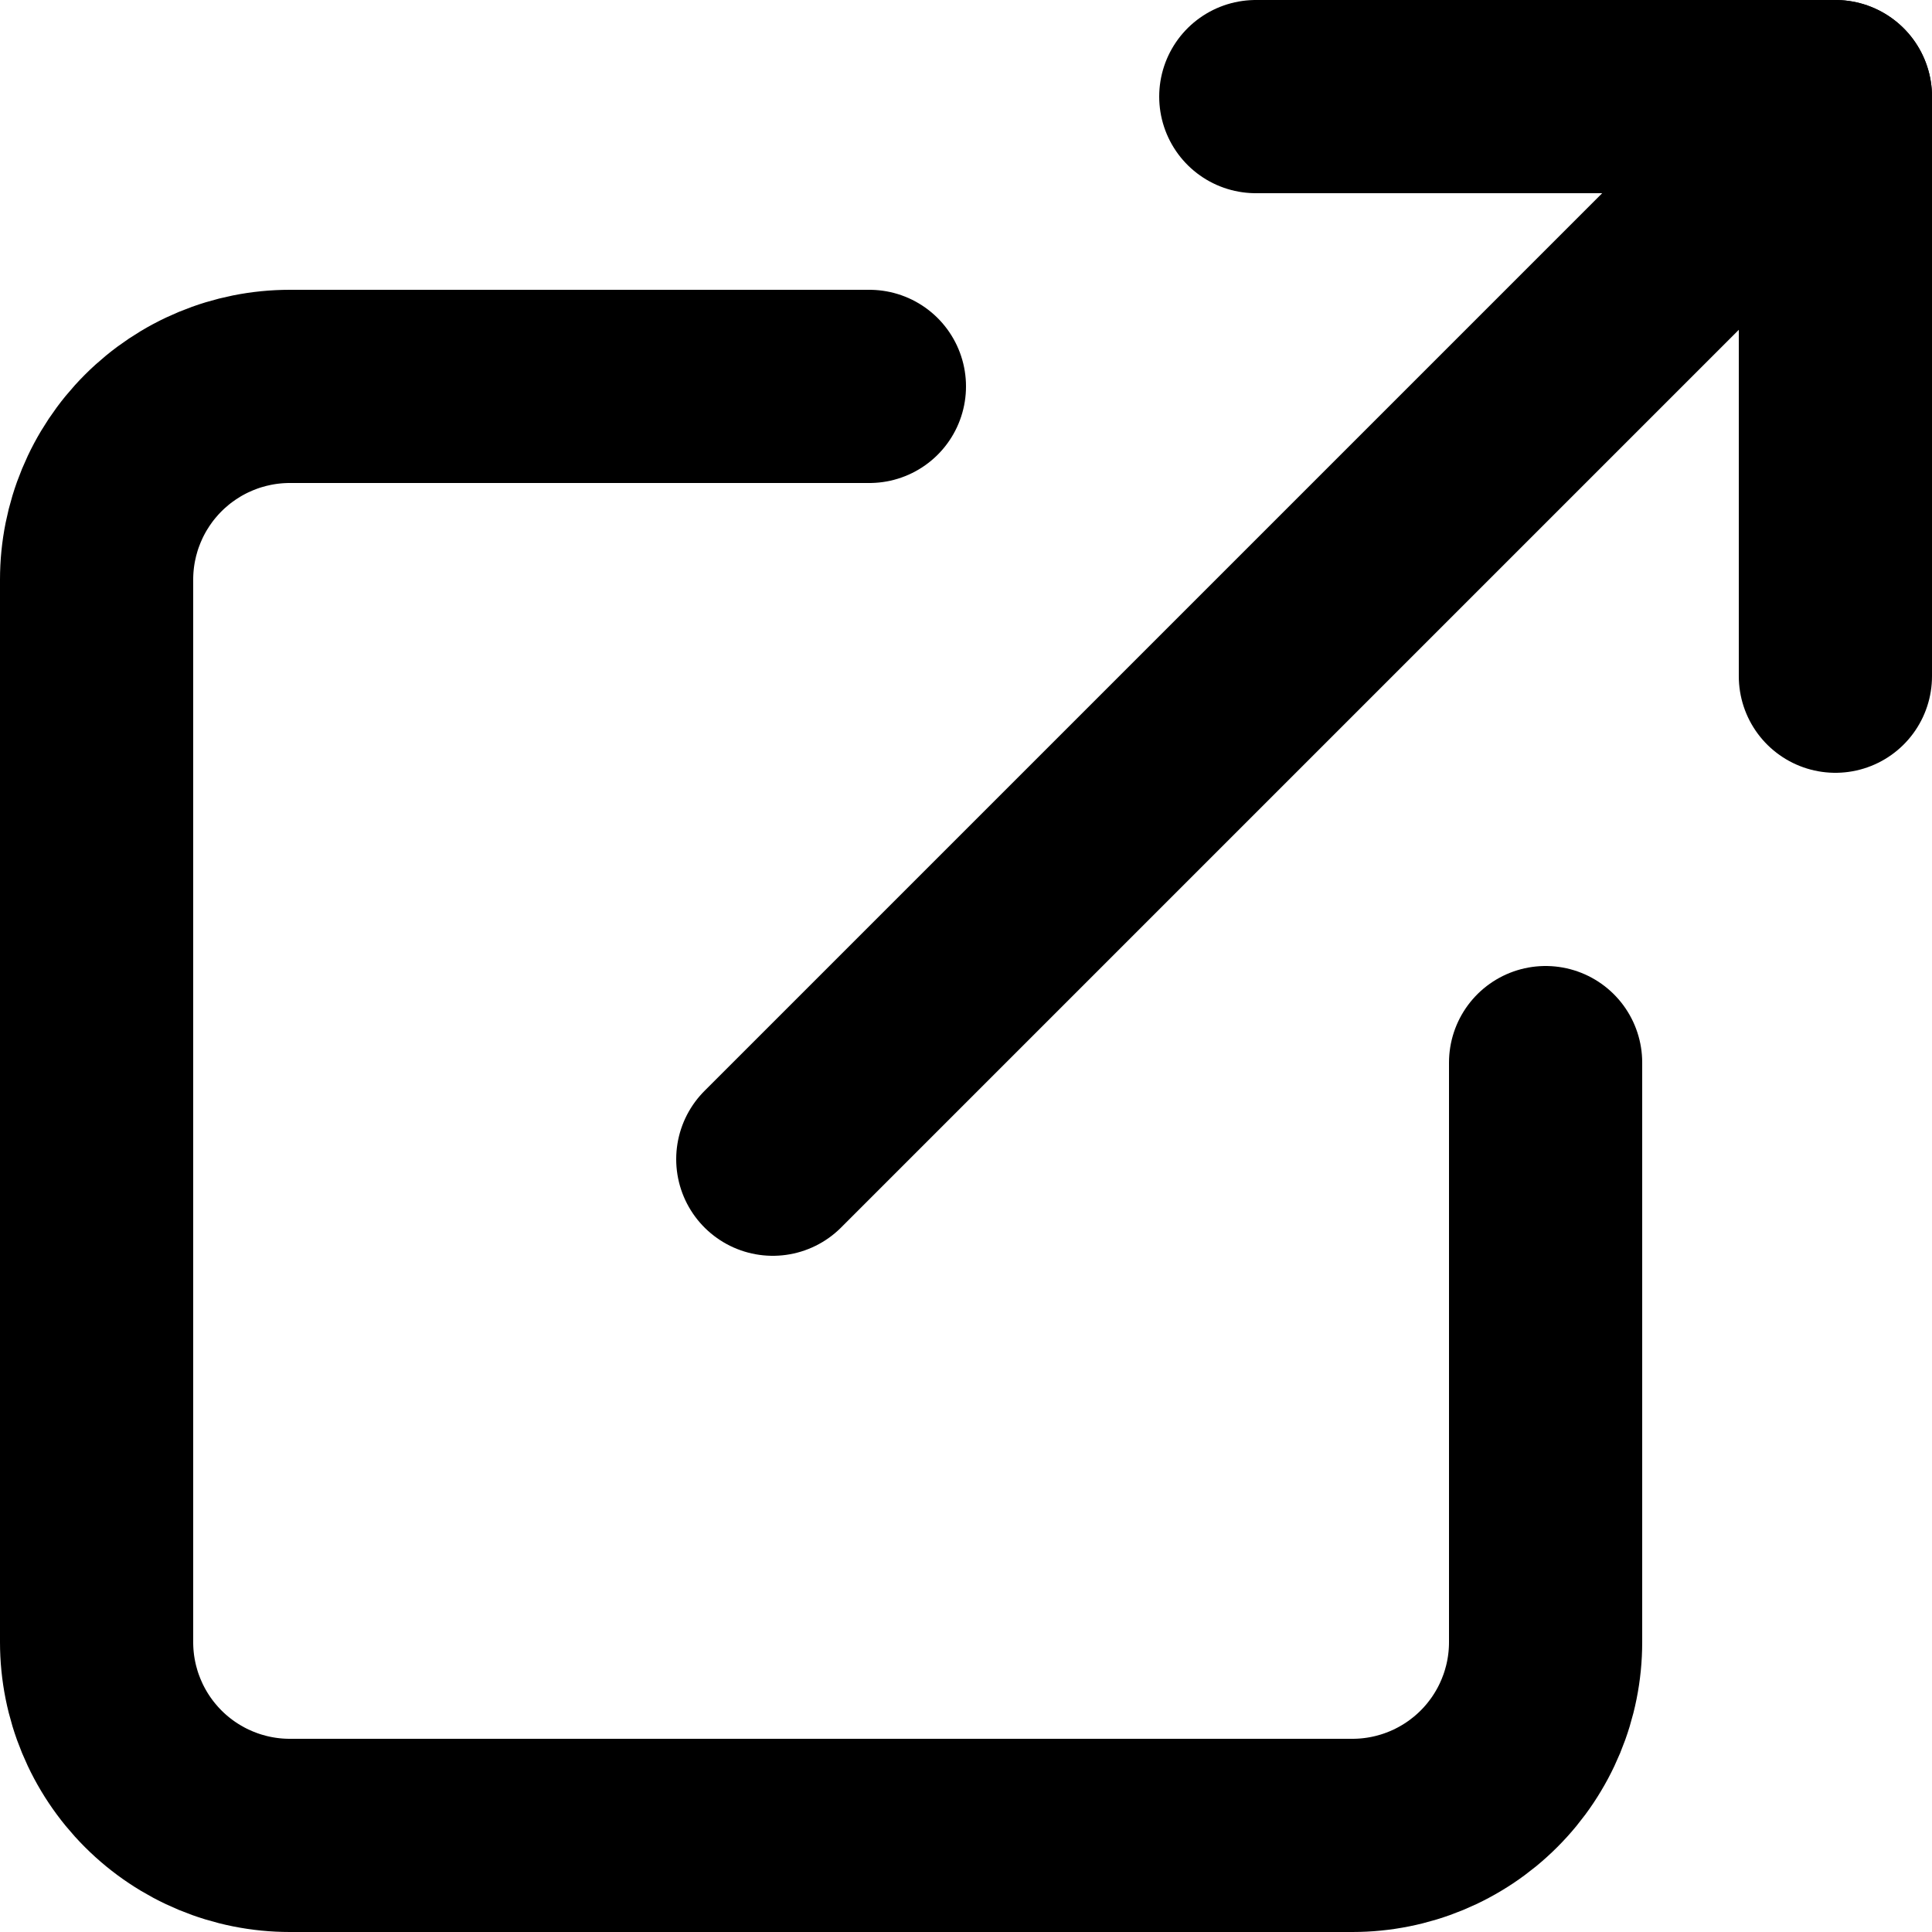
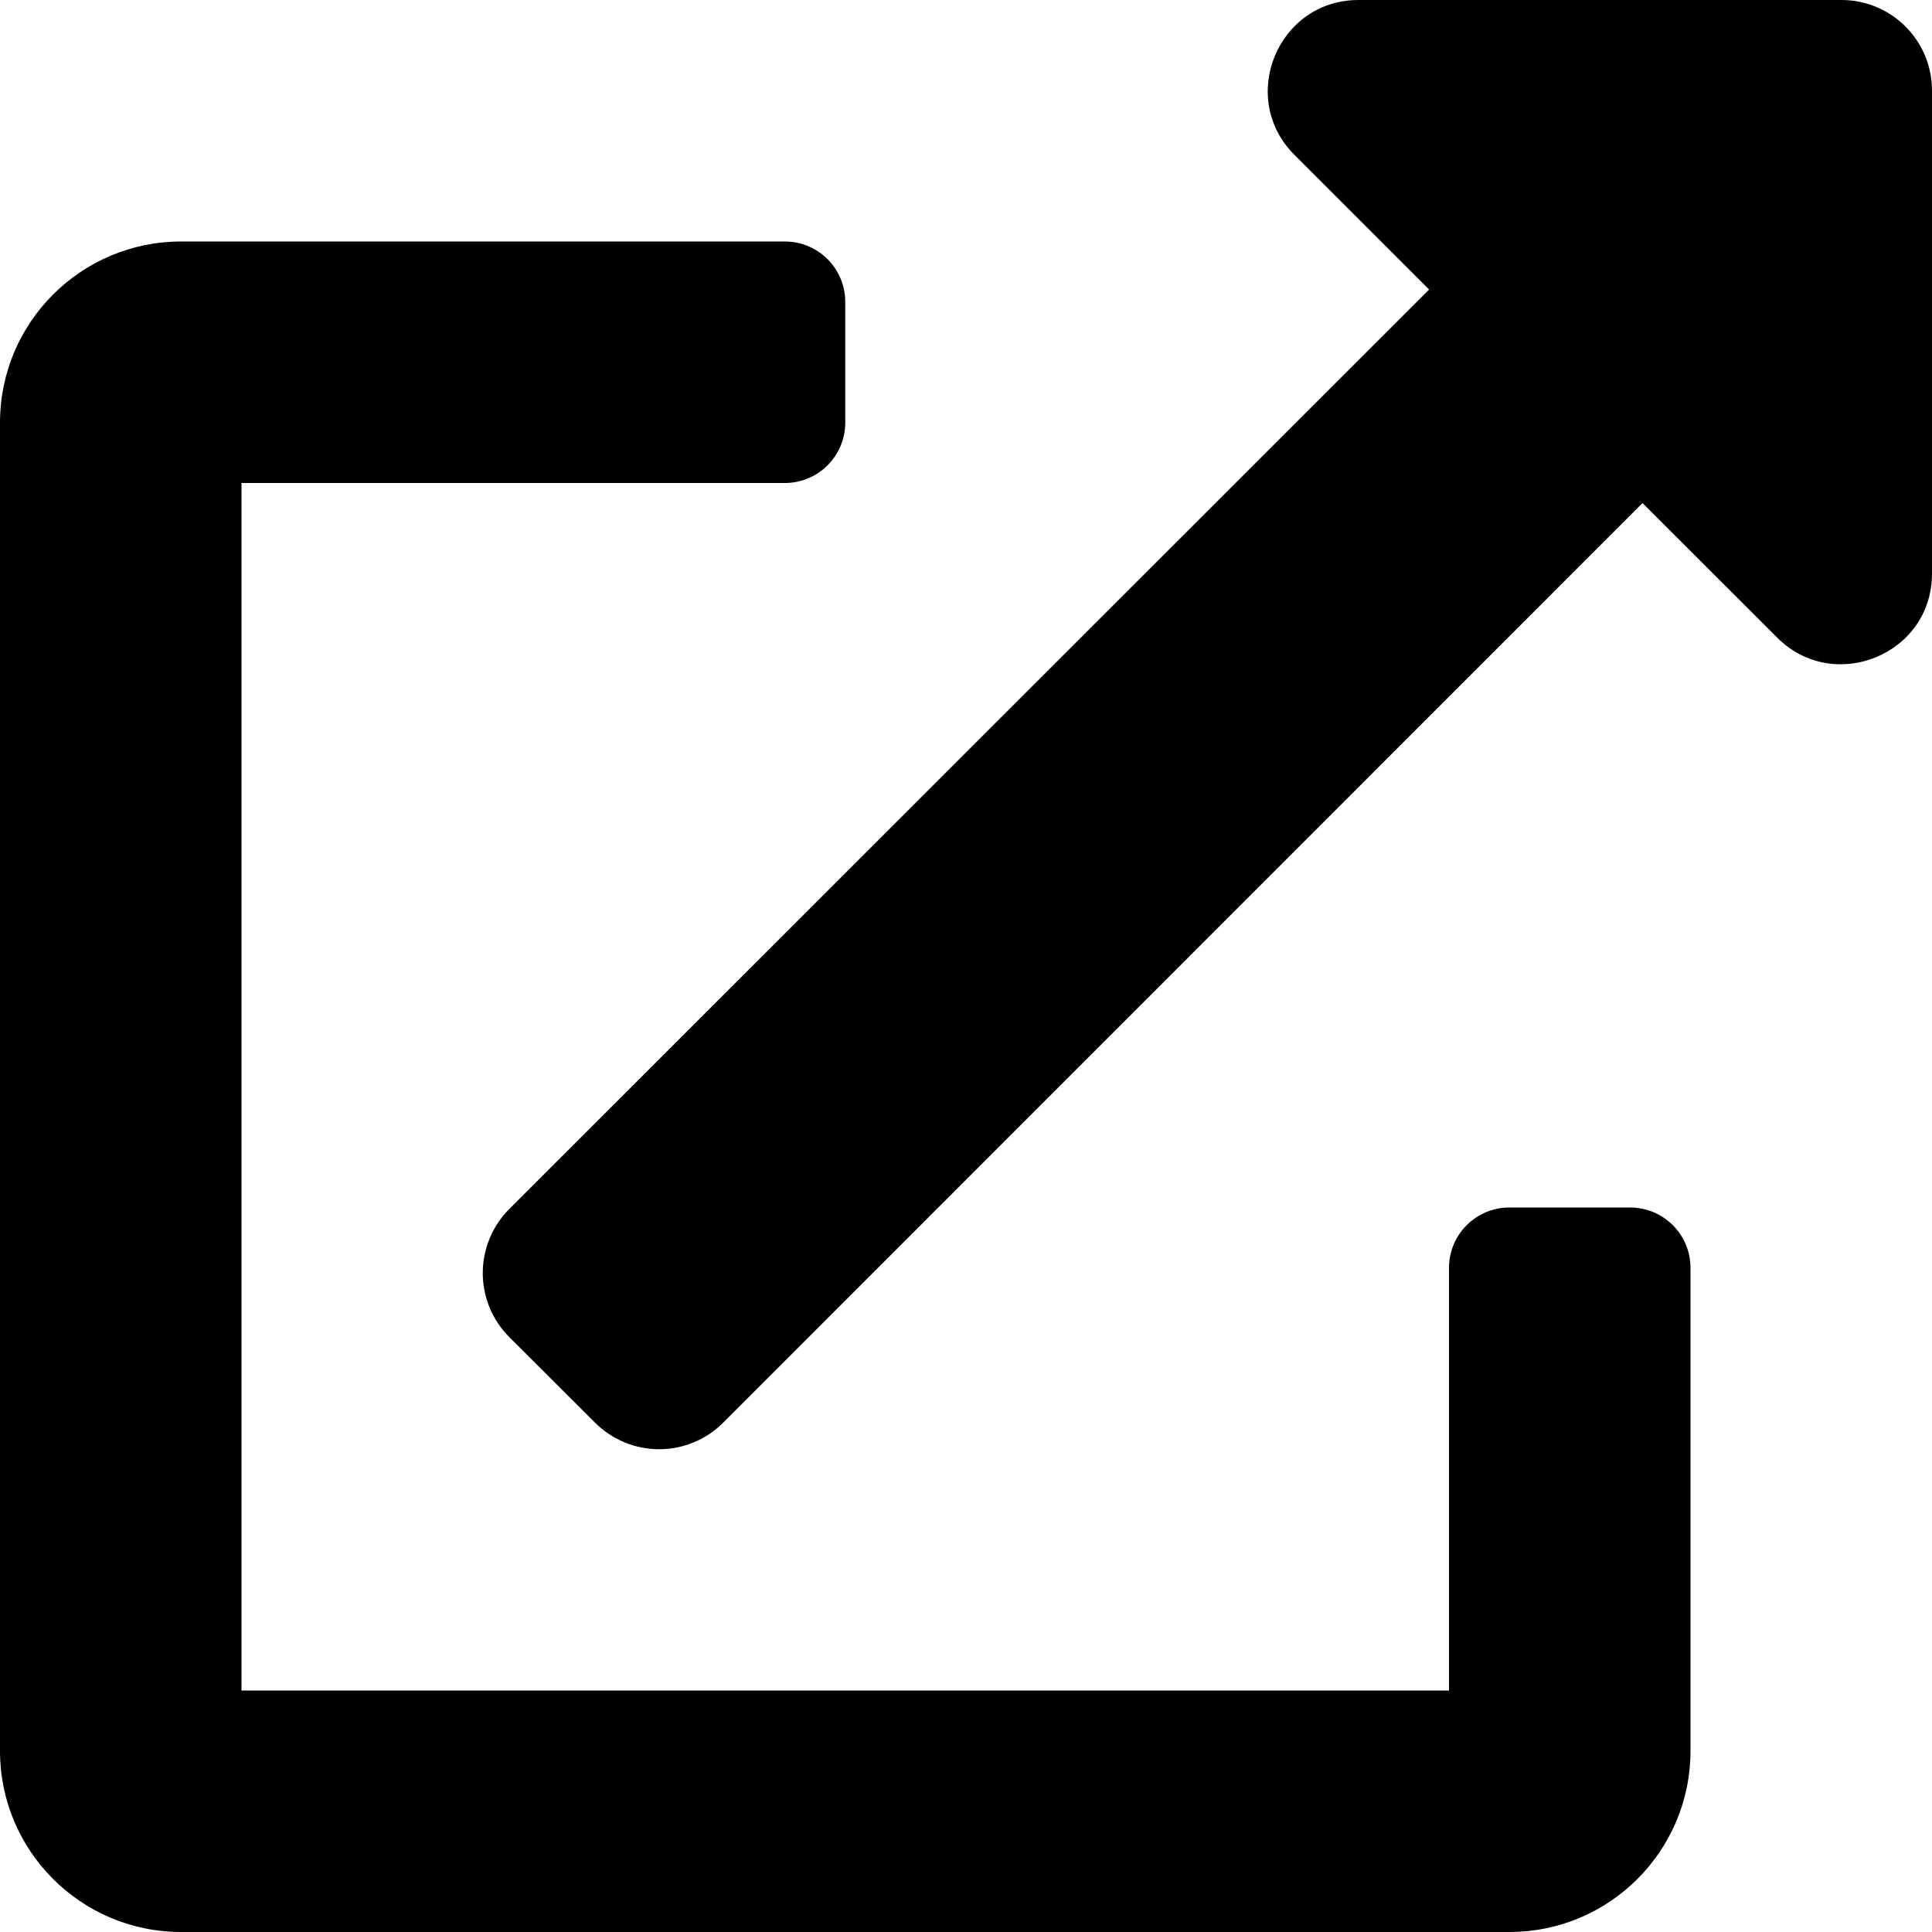
- <svg xmlns="http://www.w3.org/2000/svg" width="20" height="20" viewBox="0 0 20 20" fill="none">
-   <path d="M16 11V17C16 17.53 15.789 18.039 15.414 18.414C15.039 18.789 14.53 19 14 19H3C2.47 19 1.961 18.789 1.586 18.414C1.211 18.039 1 17.53 1 17V6C1 5.47 1.211 4.961 1.586 4.586C1.961 4.211 2.47 4 3 4H9" stroke="black" stroke-width="2" stroke-linecap="round" stroke-linejoin="round" />
-   <path d="M13 1H19V7" stroke="black" stroke-width="2" stroke-linecap="round" stroke-linejoin="round" />
-   <path d="M8 12L19 1" stroke="black" stroke-width="2" stroke-linecap="round" stroke-linejoin="round" />
+ <svg xmlns="http://www.w3.org/2000/svg" aria-hidden="true" focusable="false" data-prefix="fas" data-icon="external-link-alt" class="svg-inline--fa fa-external-link-alt fa-w-16" role="img" viewBox="0 0 512 512">
+   <path fill="currentColor" d="M432,320H400a16,16,0,0,0-16,16V448H64V128H208a16,16,0,0,0,16-16V80a16,16,0,0,0-16-16H48A48,48,0,0,0,0,112V464a48,48,0,0,0,48,48H400a48,48,0,0,0,48-48V336A16,16,0,0,0,432,320ZM488,0h-128c-21.37,0-32.05,25.91-17,41l35.73,35.73L135,320.37a24,24,0,0,0,0,34L157.67,377a24,24,0,0,0,34,0L435.28,133.32,471,169c15,15,41,4.5,41-17V24A24,24,0,0,0,488,0Z" />
</svg>
